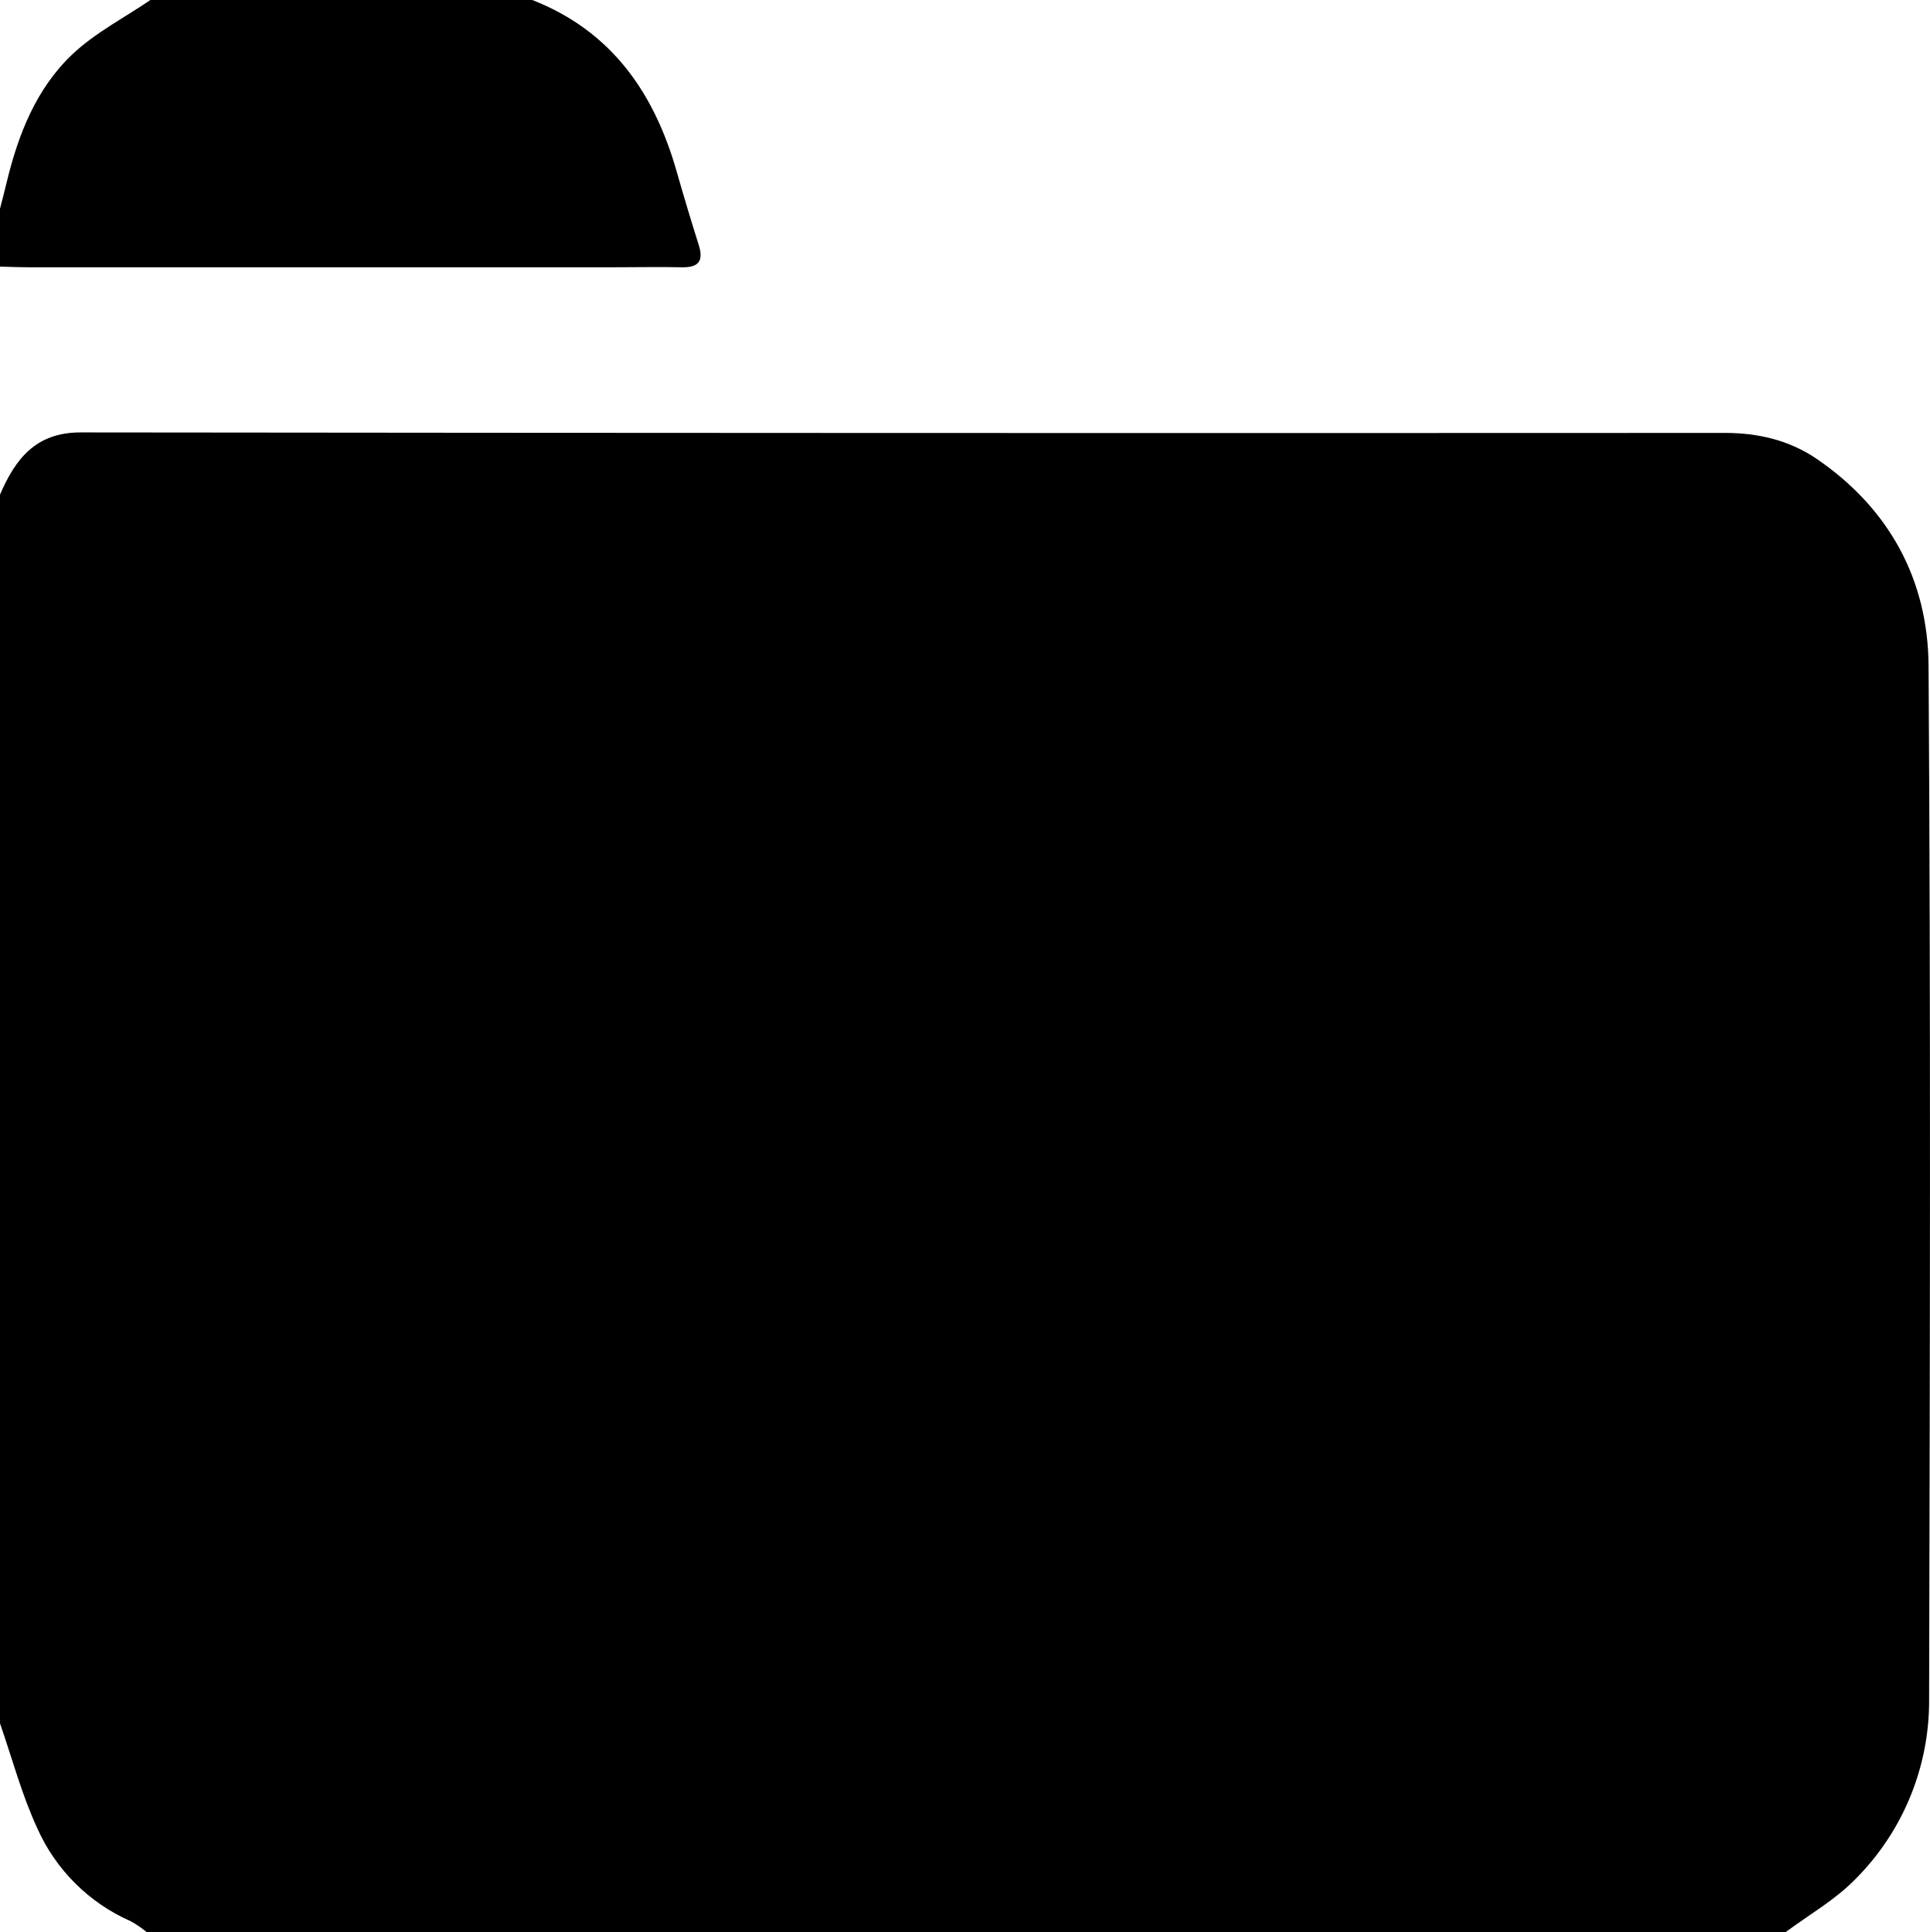
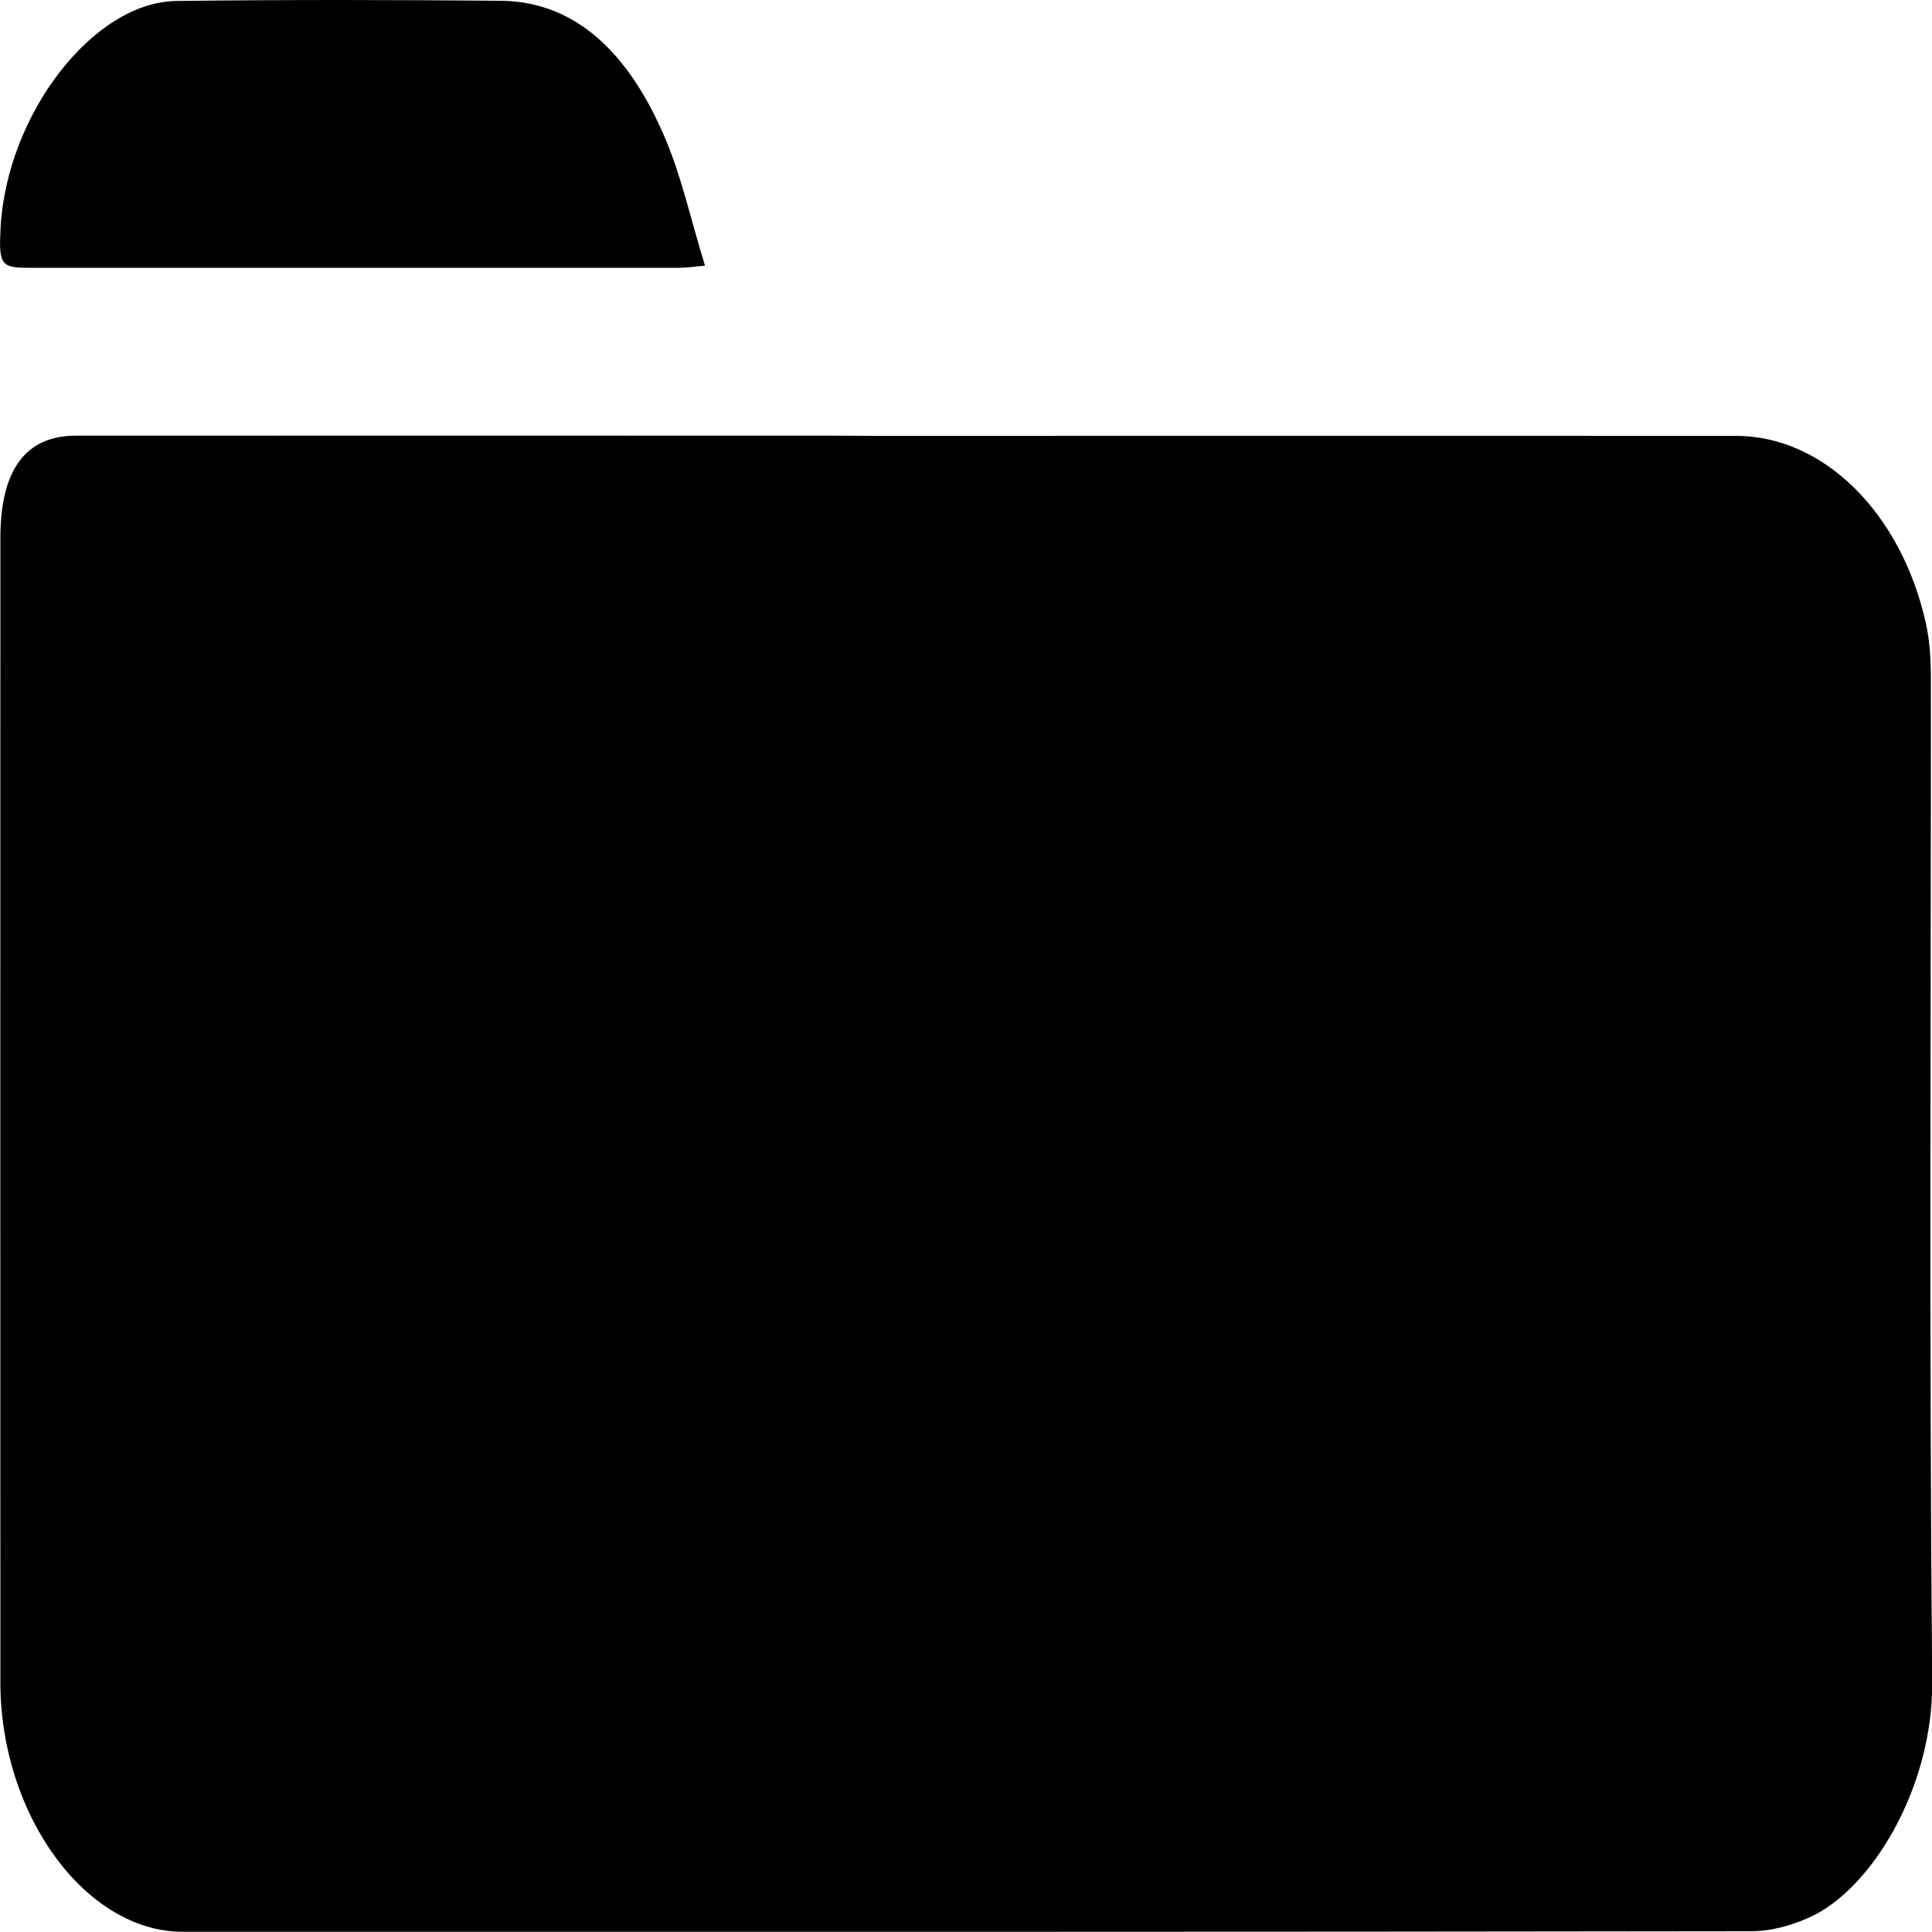
- <svg xmlns="http://www.w3.org/2000/svg" viewBox="0 0 499.38 500">
-   <g id="Calque_2" data-name="Calque 2">
-     <g id="Calque_1-2" data-name="Calque 1">
-       <path d="M0,446V128c4-9.26,9.26-16.1,20.86-16.09q212.76.23,425.53.13c8.45,0,16.56,1.86,23.64,6.68,18.84,12.85,28.85,31.34,29,53.61.57,89.14.35,178.28.14,267.42a65.22,65.22,0,0,1-19.32,46.81c-5.16,5.23-11.8,9-17.76,13.44H37.92a27,27,0,0,0-4.1-2.79,47.25,47.25,0,0,1-24.19-24.1C5.62,464.45,3.15,455.07,0,446ZM38.92,0C32.13,4.63,24.6,8.49,18.71,14.07c-9.36,8.88-14,20.72-17,33.19C1.18,49.52.57,51.75,0,54V69c2.49.06,5,.17,7.47.17H158.92c5.81,0,11.63-.12,17.43,0,4.31.11,5.8-1.51,4.46-5.75q-3-9.51-5.74-19.11C169.26,23.94,158.18,8,137.72,0Z" />
-     </g>
-   </g>
+ <svg xmlns="http://www.w3.org/2000/svg" version="1.1" id="Calque_1" x="0px" y="0px" viewBox="0 0 1000 1000" style="enable-background:new 0 0 1000 1000;" xml:space="preserve">
+   <path d="M469.9,225.6c142.9,0,285.8-0.1,428.6,0c45.2,0,85.4,39.5,98.3,96.8c2,9,2.6,18.9,2.6,28.3c0.1,173.2-0.9,346.5,0.7,519.7  c0.5,54.9-31.6,108.1-64.1,122.3c-9.4,4.1-19.6,6.9-29.4,6.9c-270.7,0.4-541.3,0.3-812,0.3c-50.2,0-94.4-60.4-94.4-129.1  c-0.1-197.5,0-394.9,0-592.4c0-35.1,13-52.9,39.1-52.9c130.1-0.1,260.3,0,390.4,0C443,225.6,456.4,225.6,469.9,225.6z M344.2,71.4  c-18.6-43.9-46.3-70.6-84.8-71c-56-0.5-112-0.6-168,0.1C48.2,1,3.5,59.2,0.3,117.9c-1,18.7,0.2,20.7,13.8,20.7  c112.7,0,225.3,0,338,0c3.5,0,7-0.6,12.8-1.1C357.6,113.8,352.7,91.2,344.2,71.4z" />
</svg>
